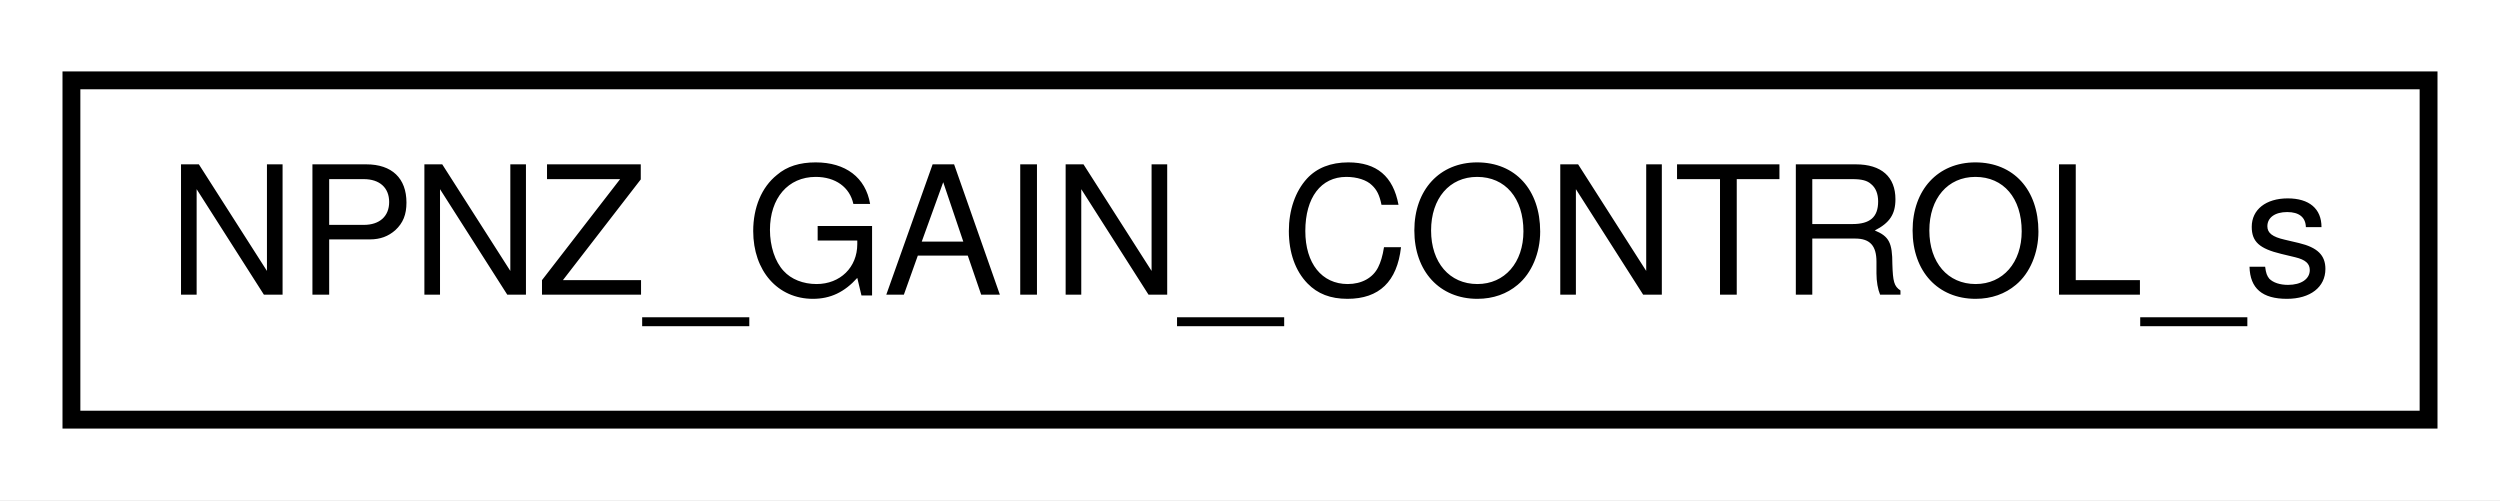
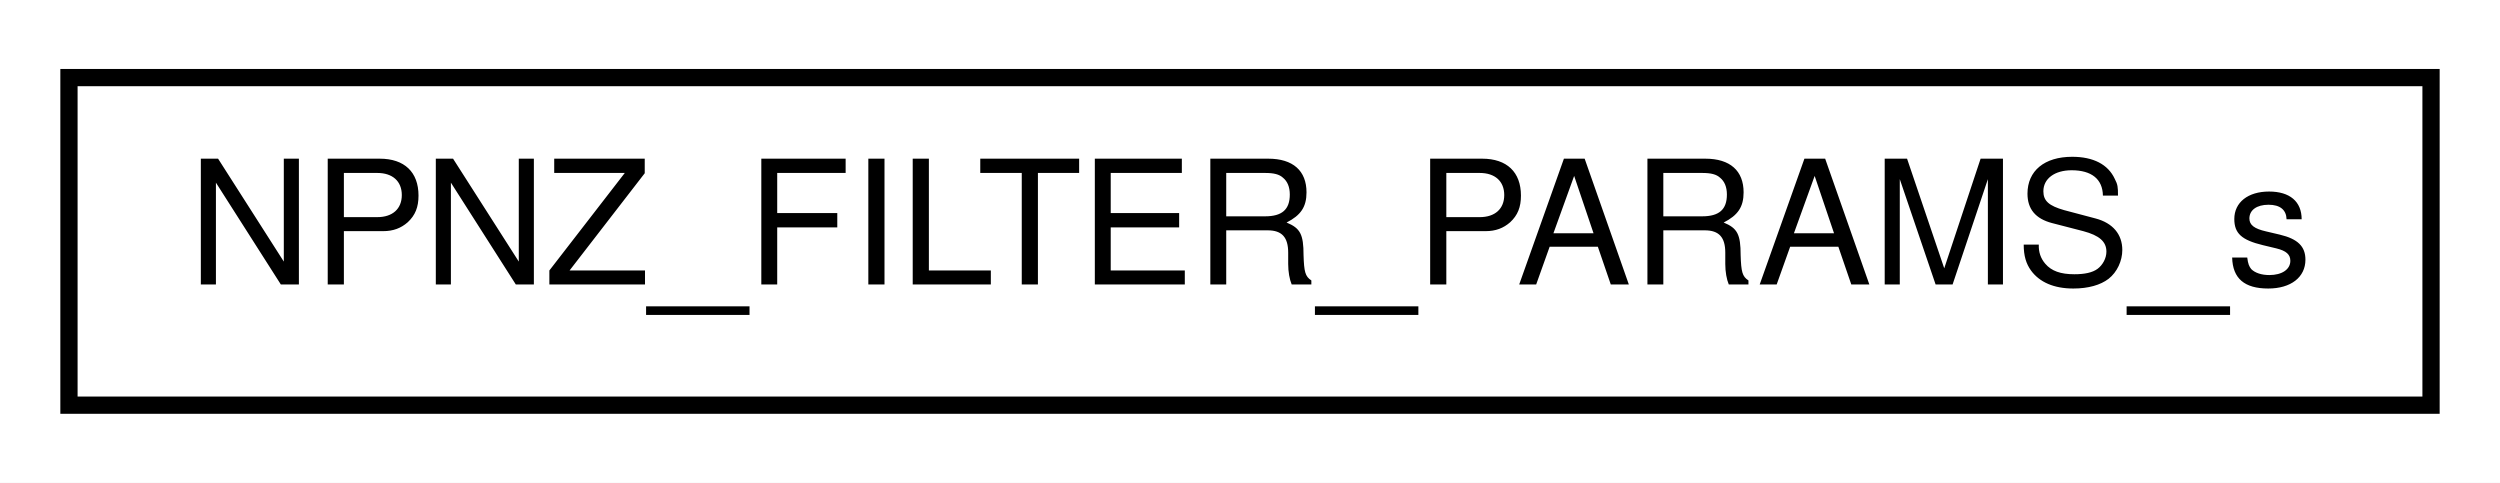
- <svg xmlns="http://www.w3.org/2000/svg" xmlns:xlink="http://www.w3.org/1999/xlink" width="140pt" height="28pt" viewBox="0.00 0.00 140.00 28.00">
+ <svg xmlns="http://www.w3.org/2000/svg" xmlns:xlink="http://www.w3.org/1999/xlink" width="145pt" height="28pt" viewBox="0.00 0.00 145.00 28.00">
  <g id="graph0" class="graph" transform="scale(1 1) rotate(0) translate(4 24)">
-     <polygon fill="white" stroke="transparent" points="-4,4 -4,-24 136,-24 136,4 -4,4" />
+     <polygon fill="white" stroke="transparent" points="-4,4 -4,-24 141,-24 141,4 -4,4" />
    <g id="node1" class="node">
      <g id="a_node1">
-         <a xlink:href="struct_n_p_n_z___g_a_i_n___c_o_n_t_r_o_l__s.html" target="_top" xlink:title=" ">
-           <polygon fill="white" stroke="black" points="0,-0.5 0,-19.5 132,-19.5 132,-0.5 0,-0.5" />
-           <text text-anchor="middle" x="66" y="-7.5" font-family="Helvetica,sans-Serif" font-size="10.00">NPNZ_GAIN_CONTROL_s</text>
+         <a xlink:href="struct_n_p_n_z___f_i_l_t_e_r___p_a_r_a_m_s__s.html" target="_top" xlink:title=" ">
+           <polygon fill="white" stroke="black" points="0,-0.5 0,-19.5 137,-19.5 137,-0.5 0,-0.5" />
+           <text text-anchor="middle" x="68.5" y="-7.5" font-family="Helvetica,sans-Serif" font-size="10.00">NPNZ_FILTER_PARAMS_s</text>
        </a>
      </g>
    </g>
  </g>
</svg>
